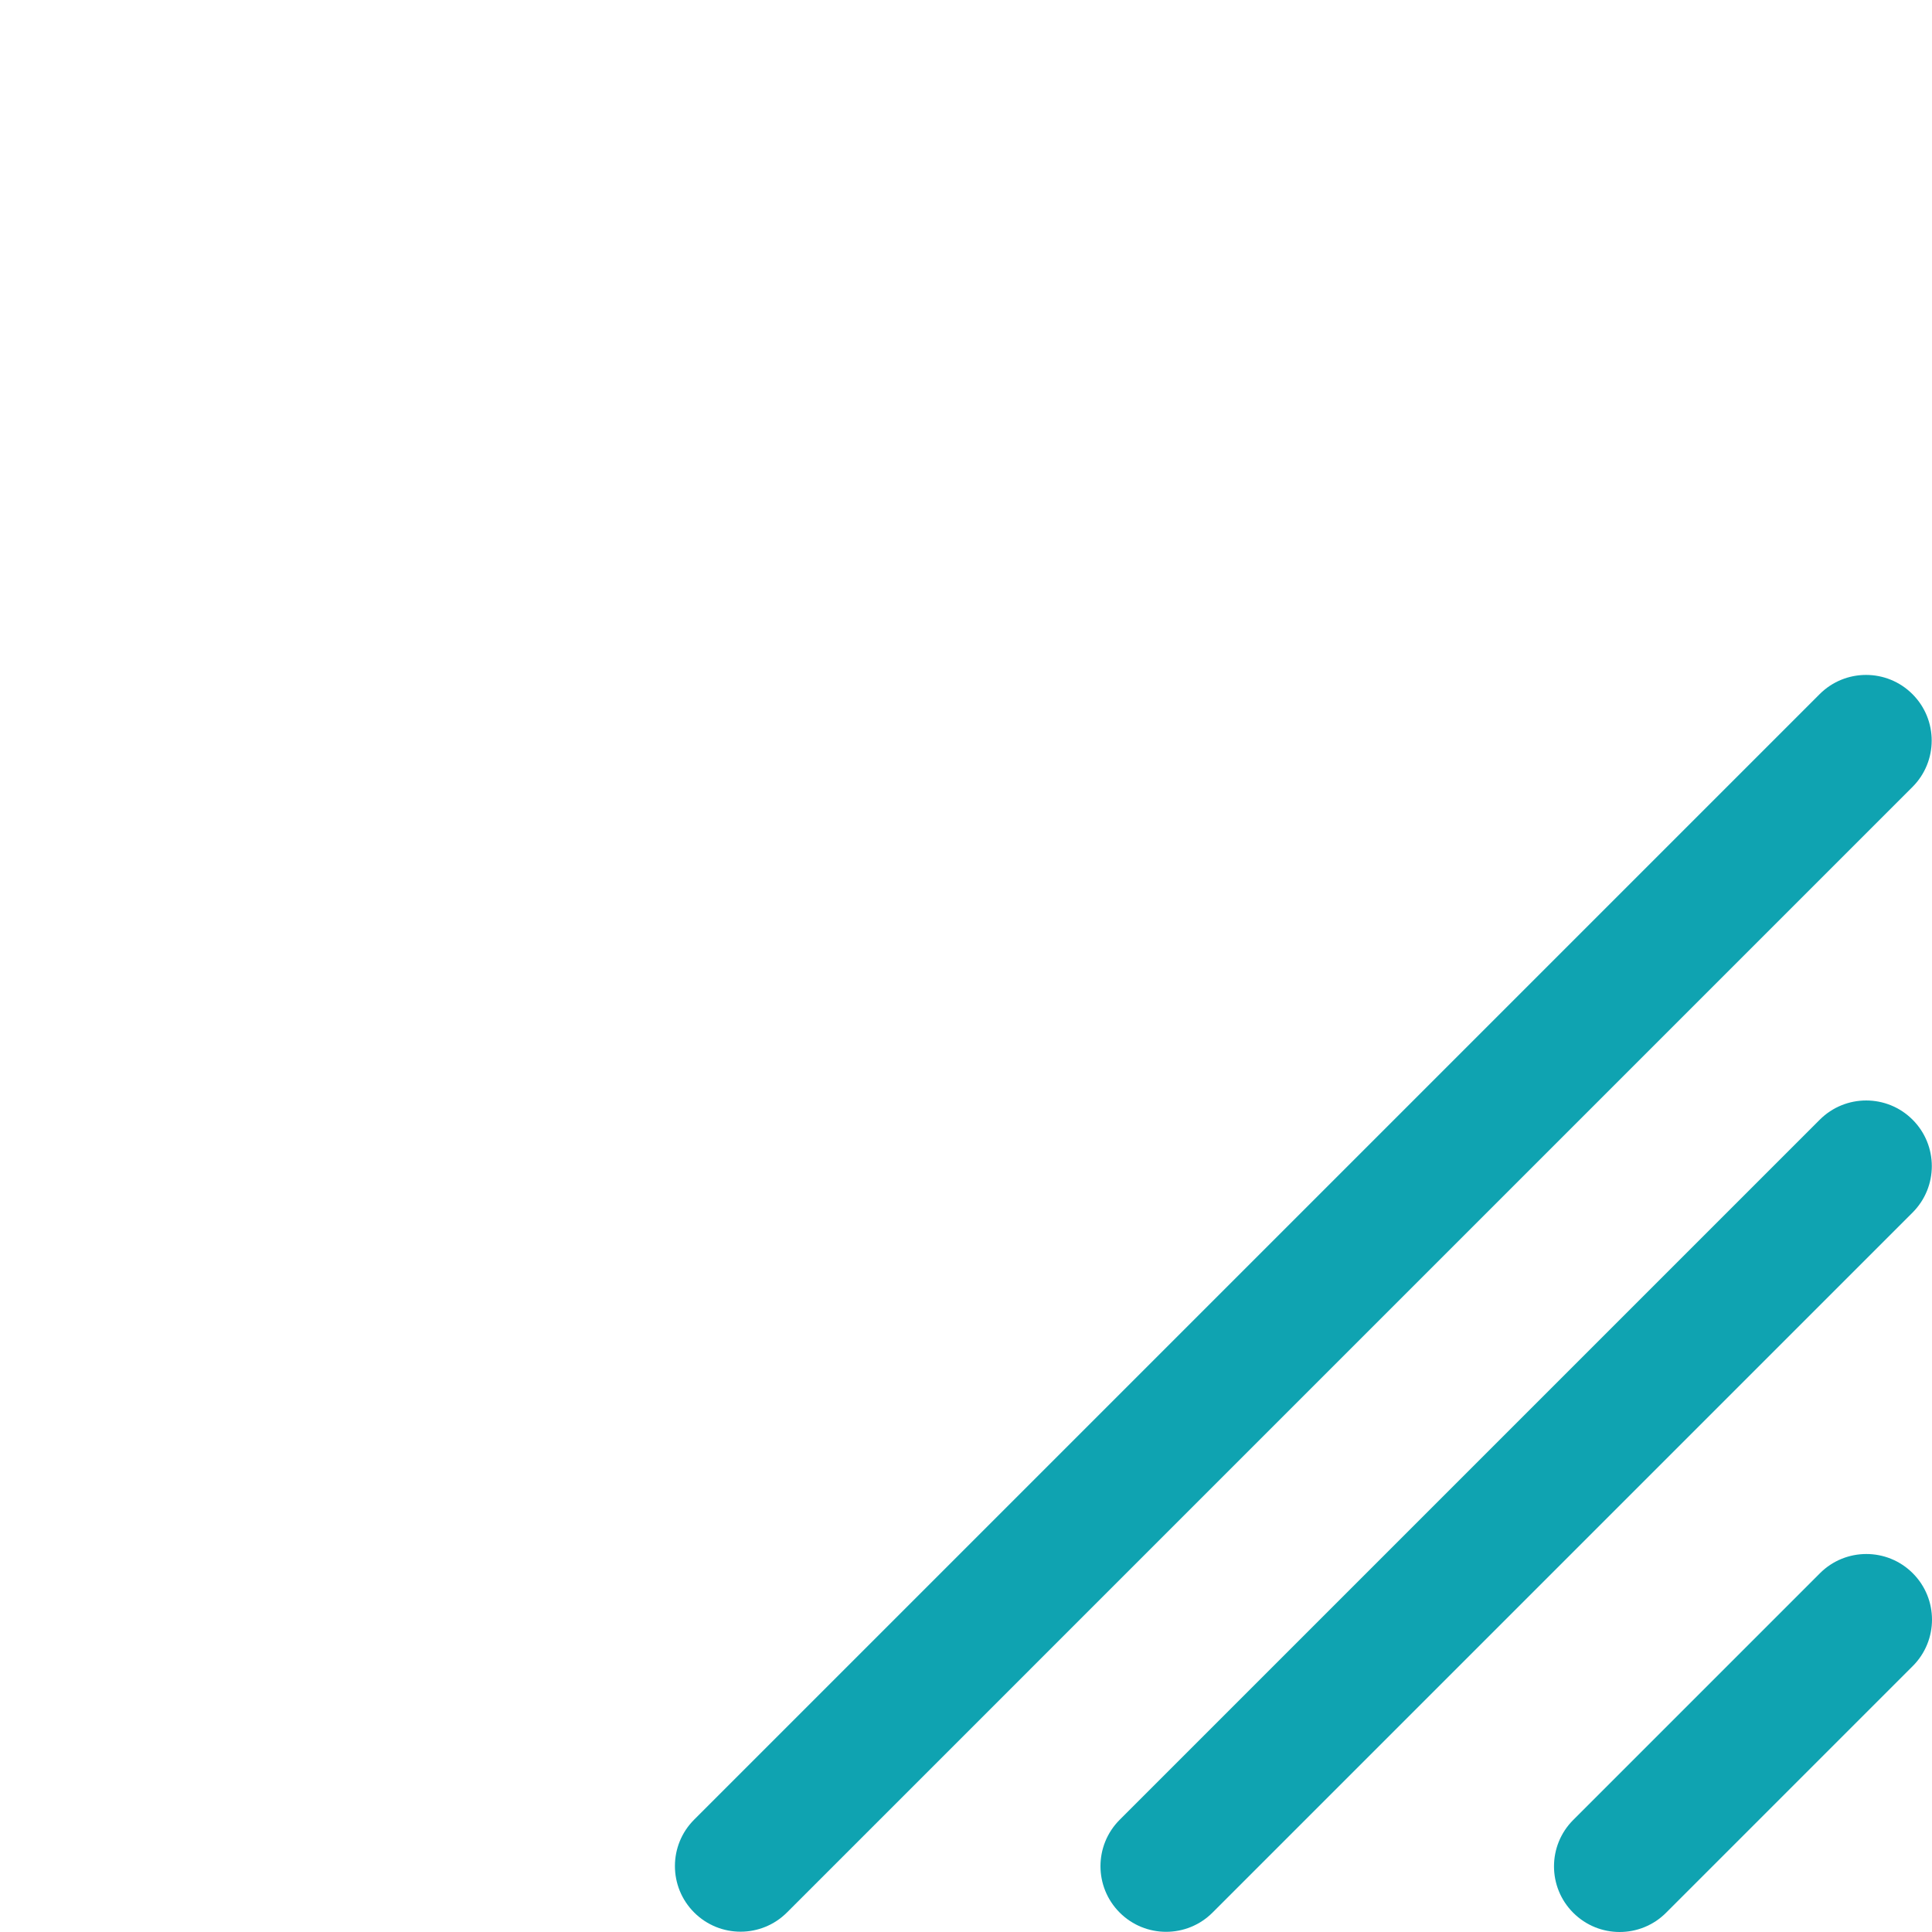
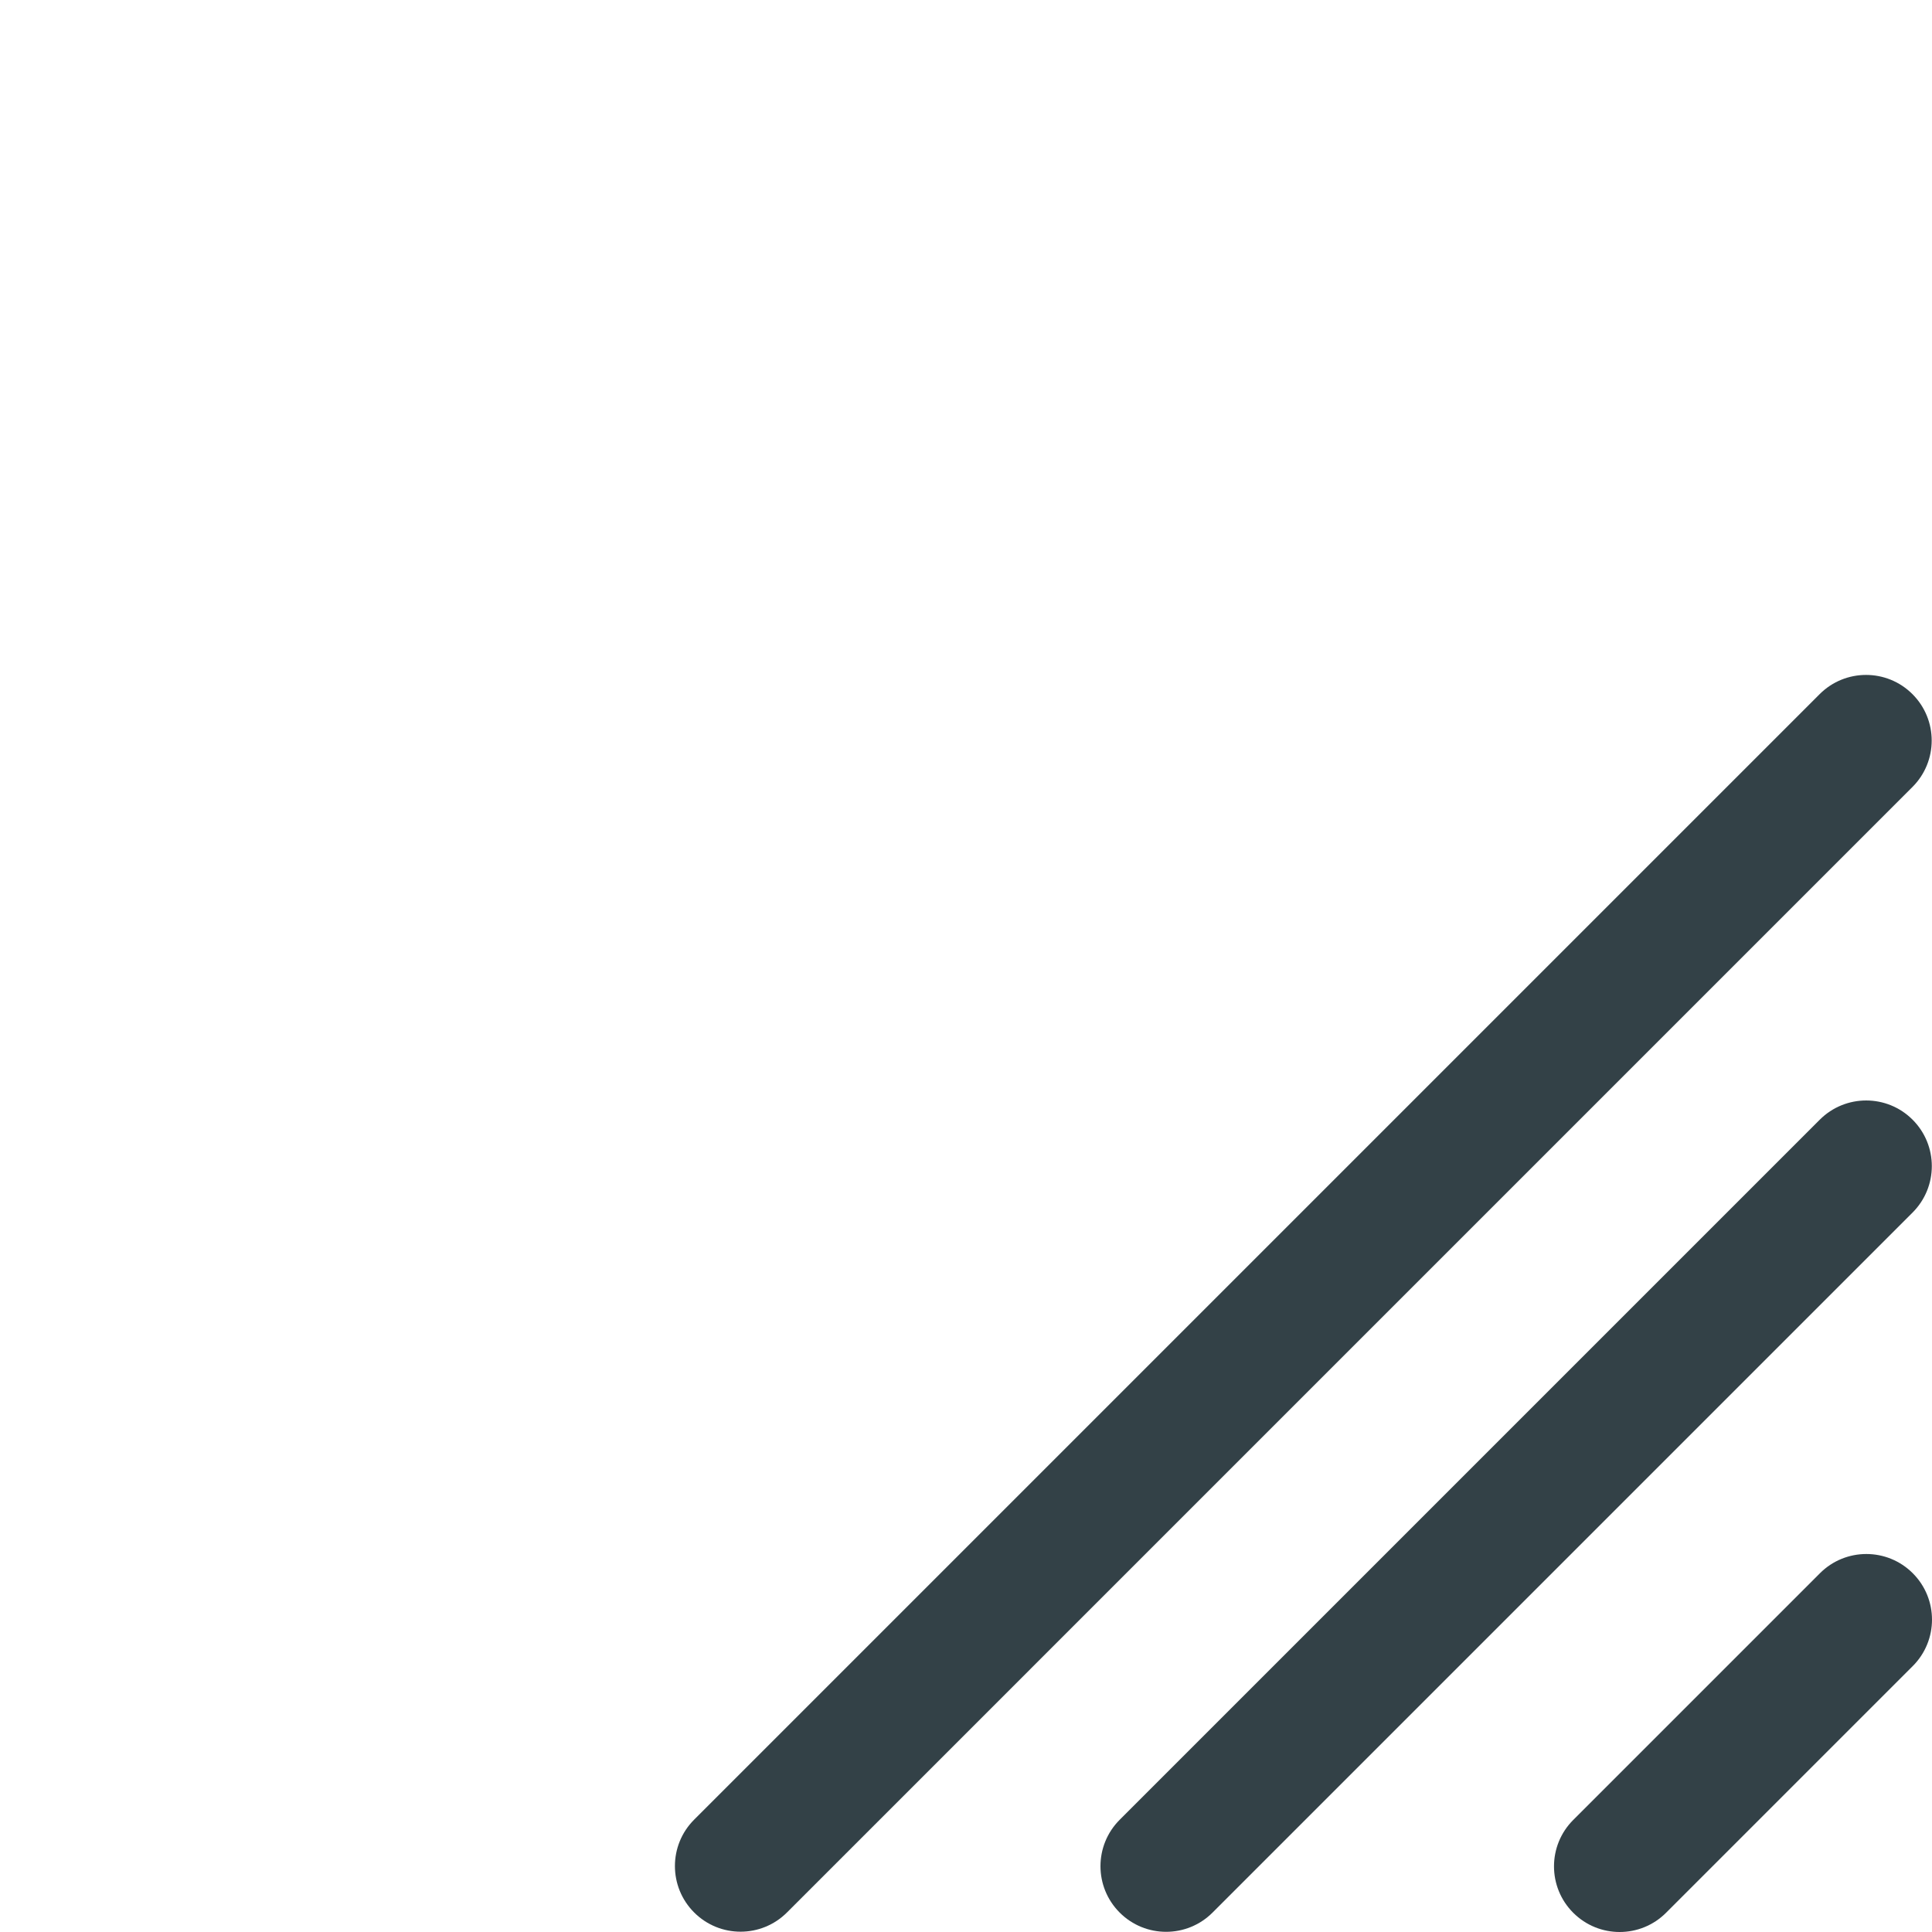
<svg xmlns="http://www.w3.org/2000/svg" version="1.0" id="Calque_1" x="0px" y="0px" viewBox="0 0 4000 4000" style="enable-background:new 0 0 4000 4000;" xml:space="preserve">
-   <path style="fill:#0fa3b1;" d="M3257.2,3960.2L3257.2,3960.2c-53.07-53.07-53.07-139.11,0-192.18l510.81-510.81  c53.07-53.07,139.11-53.07,192.18,0v0c53.07,53.07,53.07,139.11,0,192.18l-510.81,510.81  C3396.31,4013.27,3310.27,4013.27,3257.2,3960.2z" />
-   <path style="fill:#0fa3b1;" d="M2318.22,3959.82L2318.22,3959.82c-53.07-53.07-53.07-139.11,0-192.18l1449.42-1449.42  c53.07-53.07,139.11-53.07,192.18,0l0,0c53.07,53.07,53.07,139.11,0,192.18L2510.41,3959.82  C2457.34,4012.89,2371.29,4012.89,2318.22,3959.82z" />
-   <path style="fill:#0fa3b1;" d="M1437.16,3959.56L1437.16,3959.56c-53.07-53.07-53.07-139.11,0-192.18l2330.22-2330.22  c53.07-53.07,139.11-53.07,192.18,0l0,0c53.07,53.07,53.07,139.11,0,192.18L1629.35,3959.56  C1576.28,4012.63,1490.23,4012.63,1437.16,3959.56z" />
+   <path style="fill:#334147;" d="M3257.2,3960.2L3257.2,3960.2c-53.07-53.07-53.07-139.11,0-192.18l510.81-510.81  c53.07-53.07,139.11-53.07,192.18,0v0c53.07,53.07,53.07,139.11,0,192.18l-510.81,510.81  C3396.31,4013.27,3310.27,4013.27,3257.2,3960.2z" />
+   <path style="fill:#334147;" d="M2318.22,3959.82L2318.22,3959.82c-53.07-53.07-53.07-139.11,0-192.18l1449.42-1449.42  c53.07-53.07,139.11-53.07,192.18,0l0,0c53.07,53.07,53.07,139.11,0,192.18L2510.41,3959.82  C2457.34,4012.89,2371.29,4012.89,2318.22,3959.82z" />
+   <path style="fill:#334147;" d="M1437.16,3959.56L1437.16,3959.56c-53.07-53.07-53.07-139.11,0-192.18l2330.22-2330.22  c53.07-53.07,139.11-53.07,192.18,0l0,0c53.07,53.07,53.07,139.11,0,192.18L1629.35,3959.56  C1576.28,4012.63,1490.23,4012.63,1437.16,3959.56z" />
</svg>
